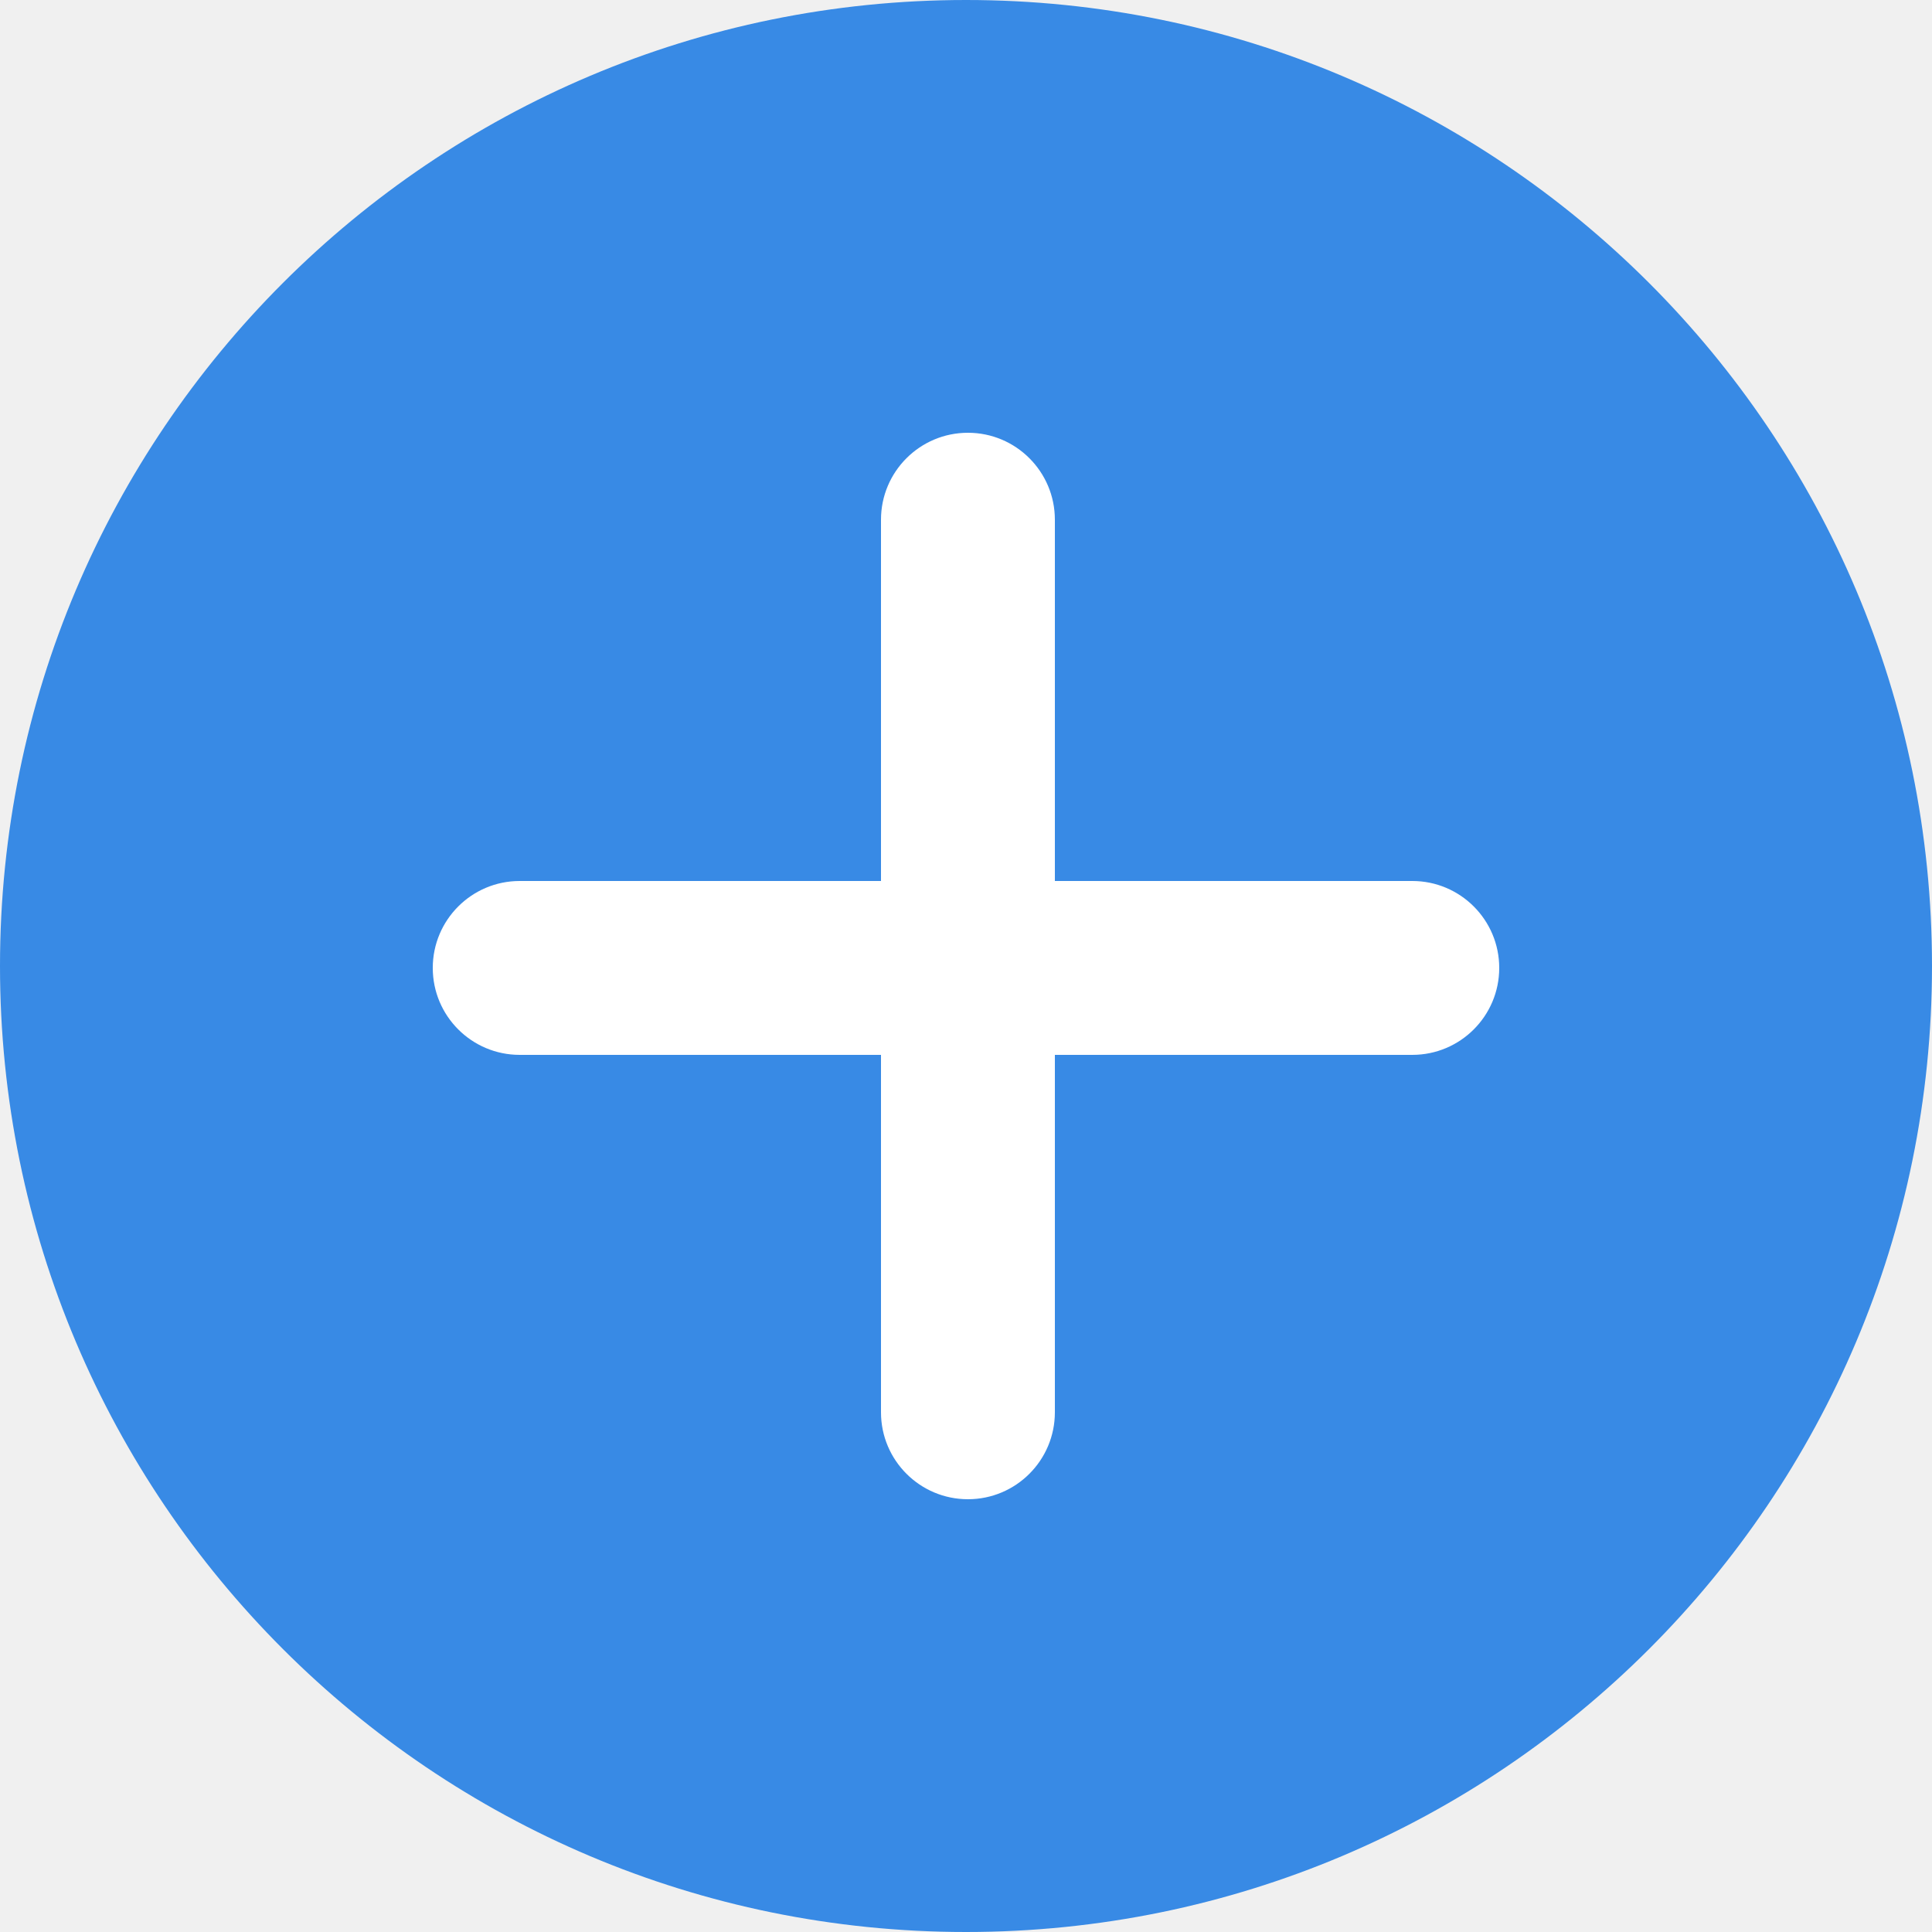
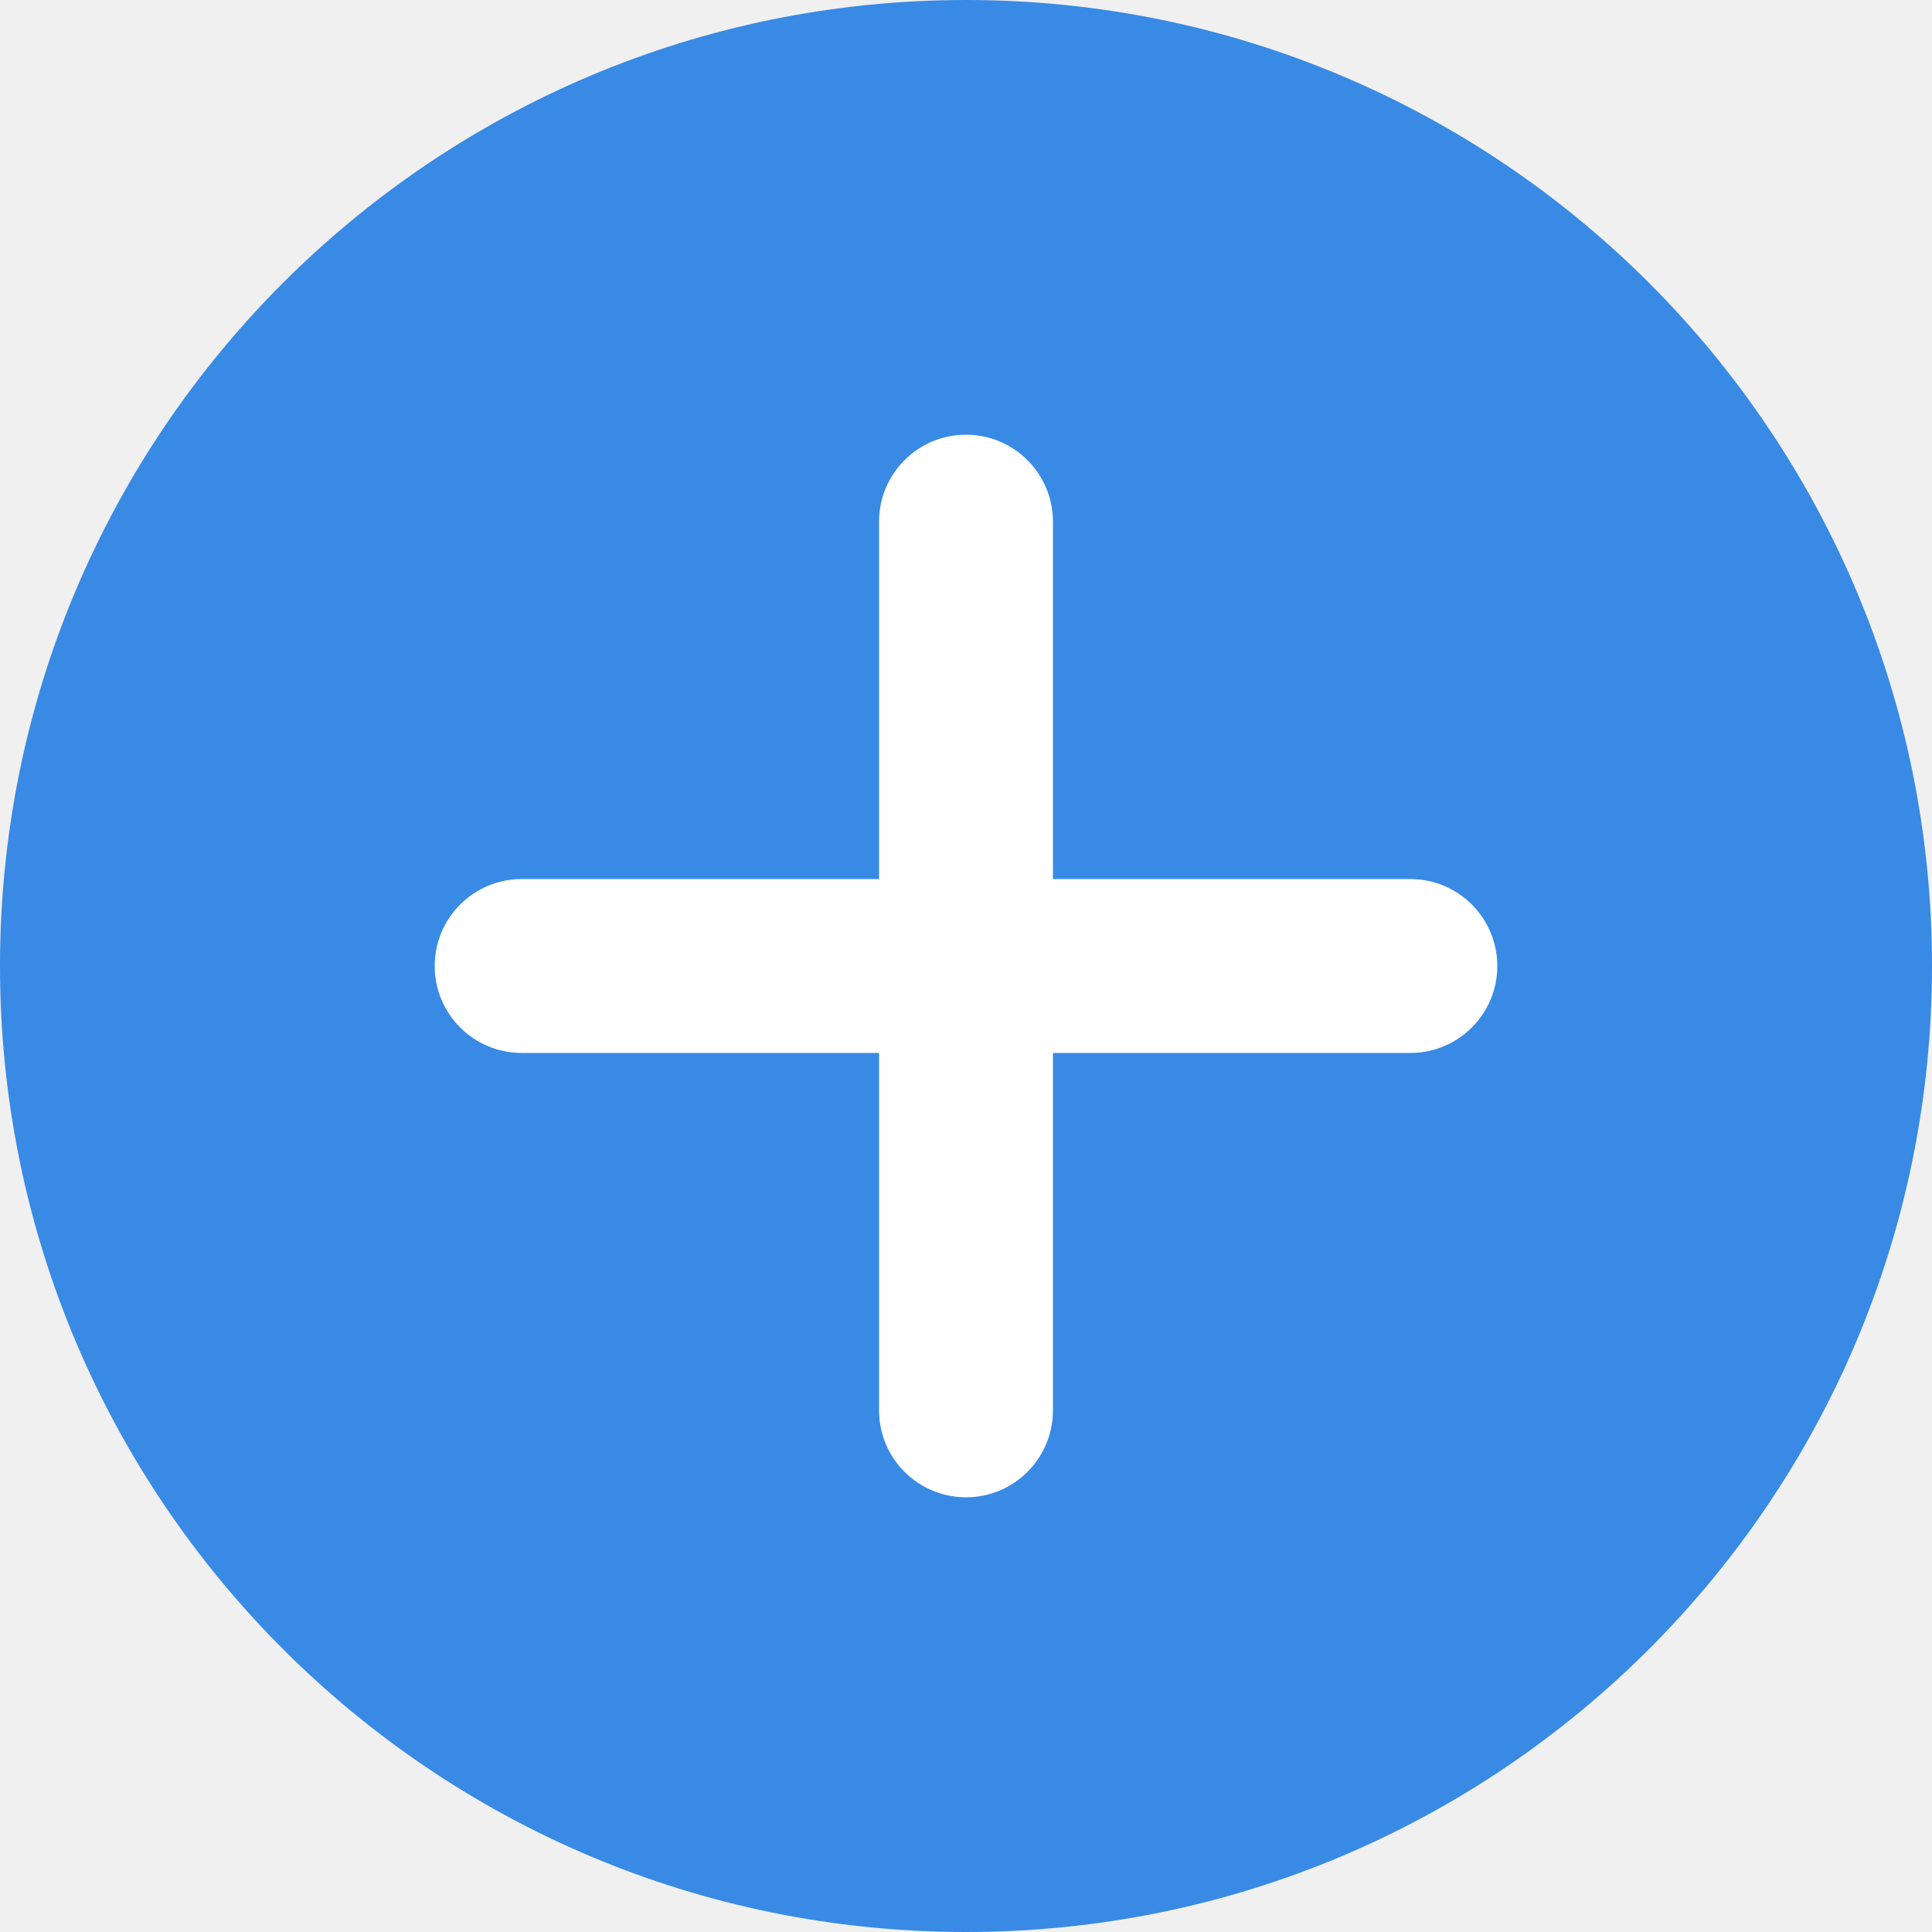
<svg xmlns="http://www.w3.org/2000/svg" viewBox="0 0 20 20">
-   <g>
-     <g fill="none" fill-rule="evenodd" />
-     <circle fill="#388AE5" r="10" cy="10" cx="10" />
-     <path d="m10.92,9.12l3.7,0a0.9,0.9 0 1 1 0,1.8l-3.7,0l0,3.7a0.9,0.9 0 1 1 -1.8,0l0,-3.7l-3.74,0a0.9,0.9 0 0 1 0,-1.8l3.74,0l0,-3.74a0.9,0.9 0 0 1 1.8,0l0,3.74z" fill="#FFF" />
-   </g>
+   <circle fill="#388AE5" r="10" cy="10" cx="10" />
+   <path d="m10.9 9.1l3.7 0a0.9 0.9 0 1 1 0 1.8l-3.7 0 0 3.7a0.9 0.9 0 1 1-1.8 0l0-3.7 -3.7 0a0.9 0.9 0 0 1 0-1.8l3.7 0 0-3.7a0.9 0.9 0 0 1 1.8 0l0 3.7z" fill="#FFF" />
</svg>
